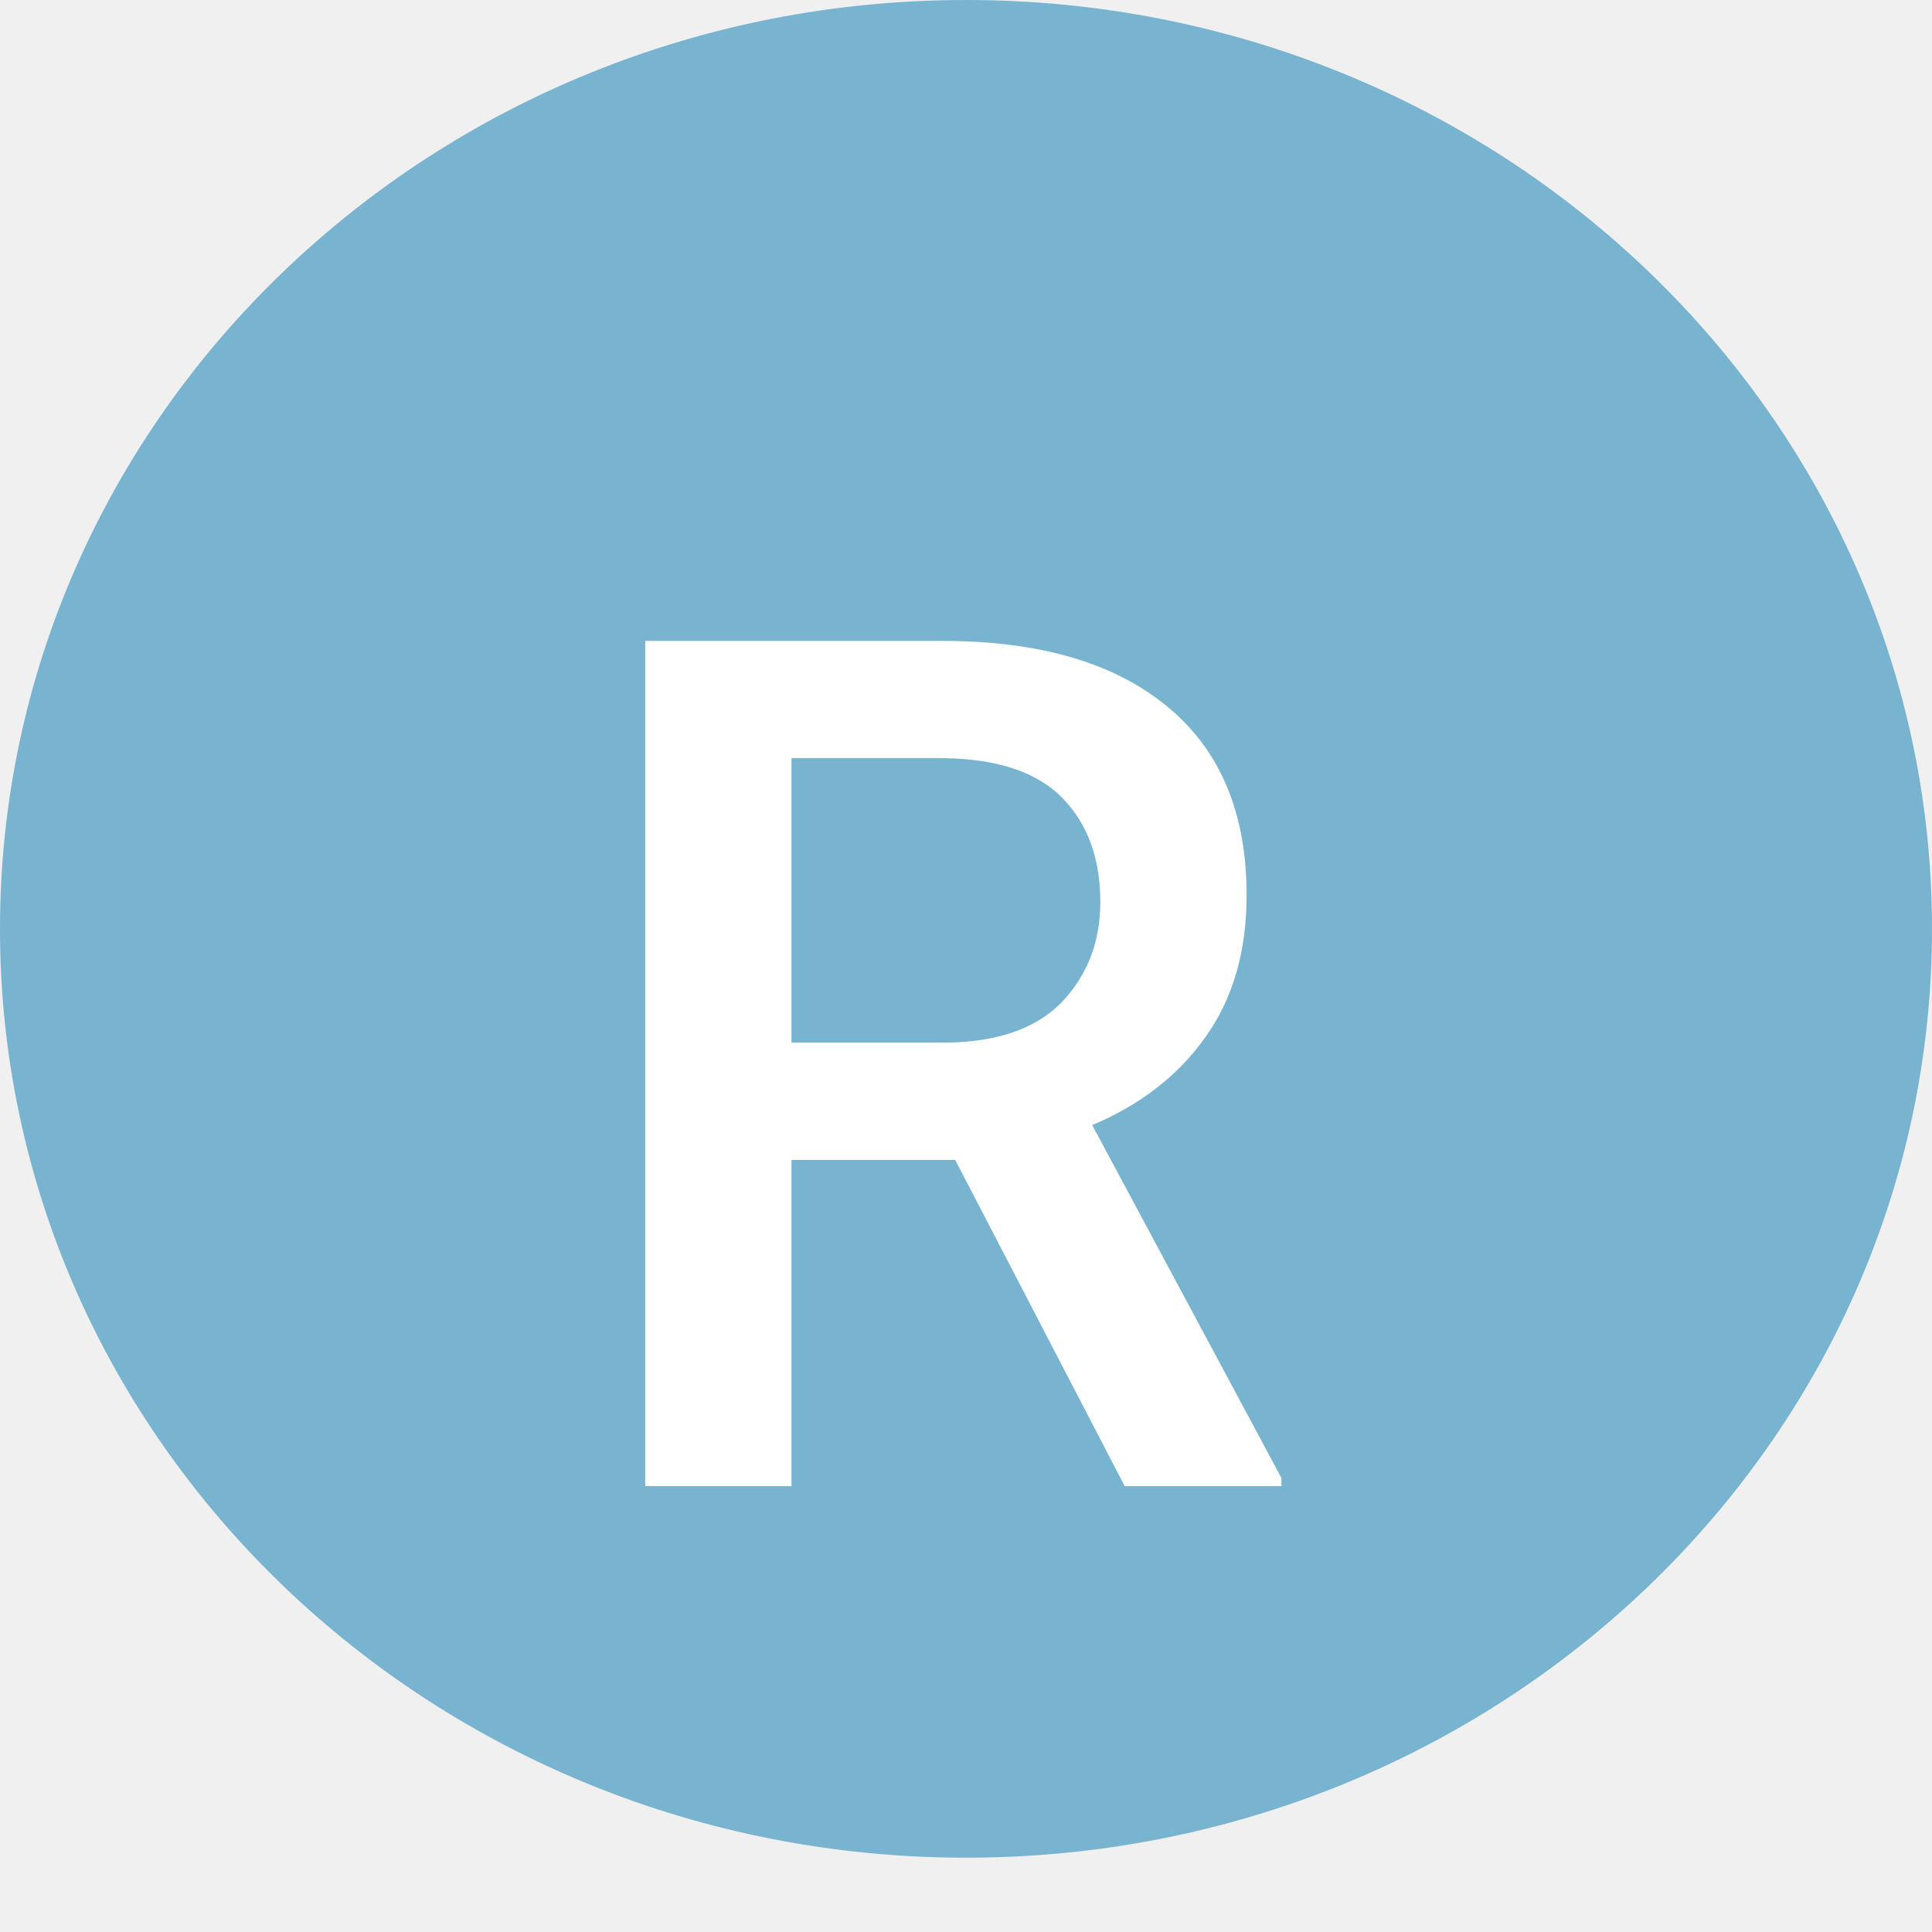
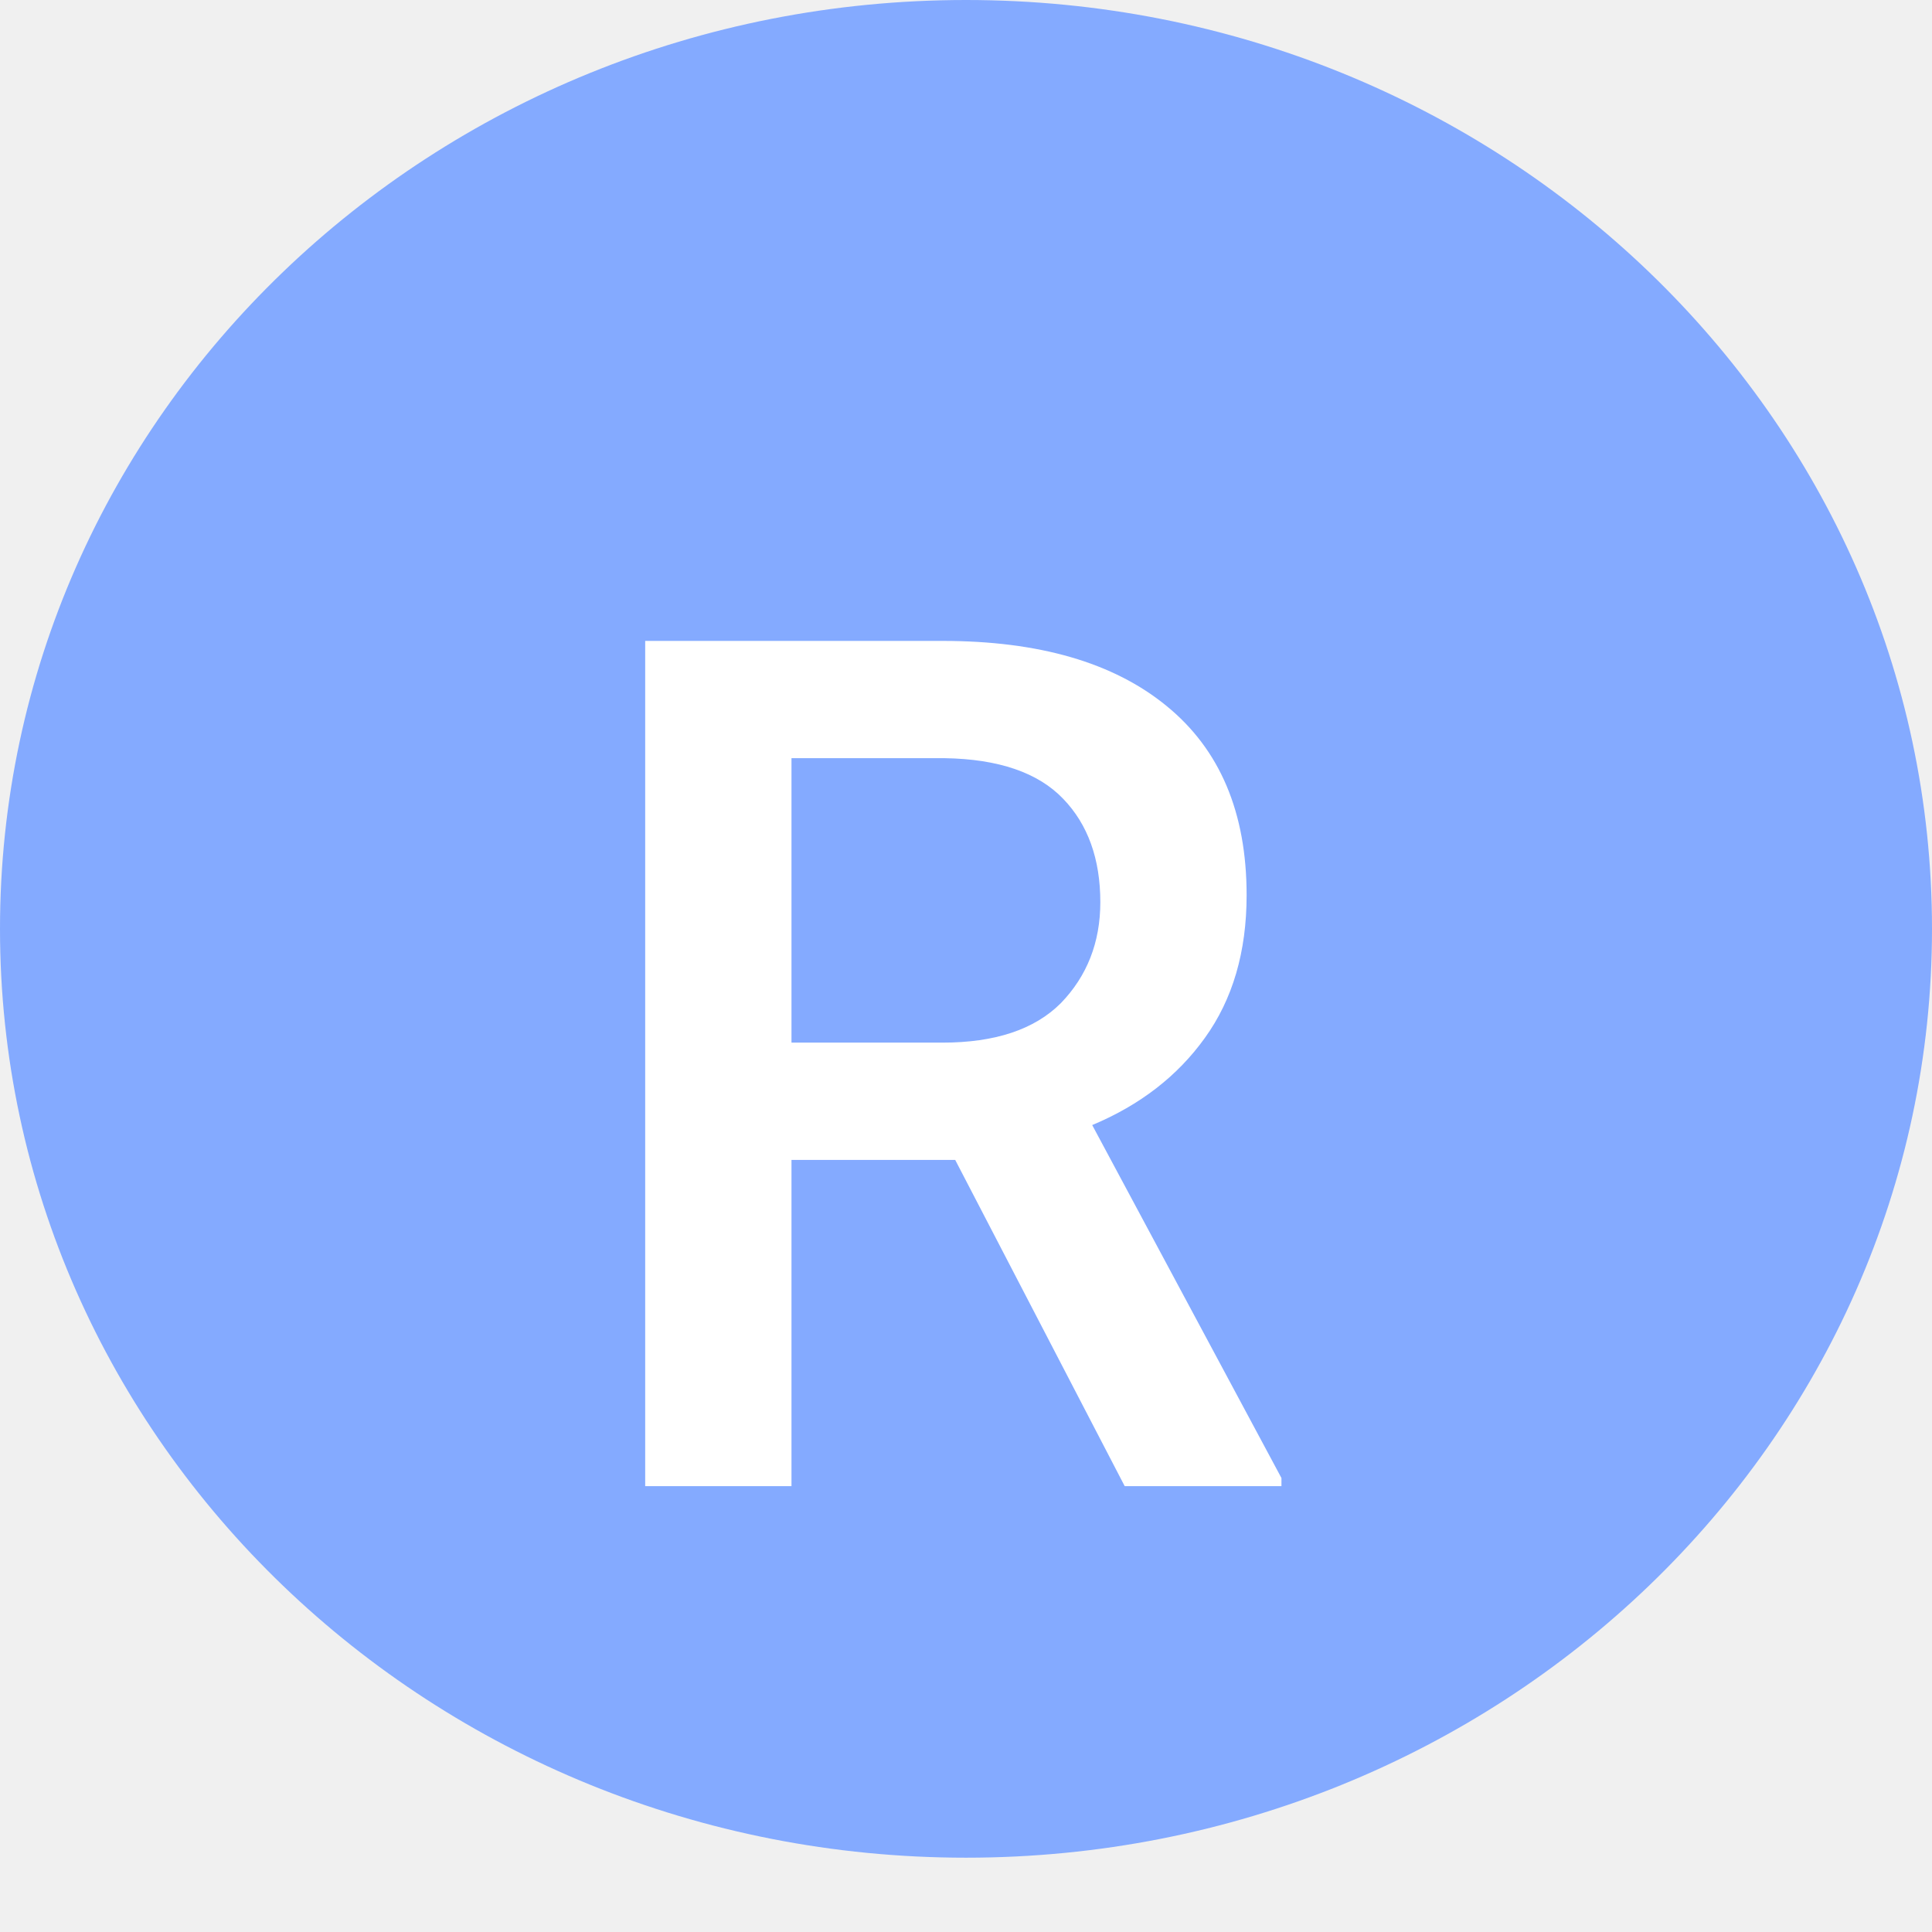
<svg xmlns="http://www.w3.org/2000/svg" width="26" height="26" viewBox="0 0 26 26">
  <g id="Grupo_664" data-name="Grupo 664" transform="translate(0.07)">
-     <ellipse id="Elipse_154" data-name="Elipse 154" cx="13" cy="12.5" rx="13" ry="12.5" transform="translate(-0.07)" fill="#78b4d0" />
+     <ellipse id="Elipse_154" data-name="Elipse 154" cx="13" cy="12.5" rx="13" ry="12.5" transform="translate(-0.07)" fill="#84aaff" />
    <text id="R" transform="translate(5.933 3)" fill="#fff" font-size="16" font-family="Roboto-Medium, Roboto" font-weight="500">
      <tspan x="1.508" y="17">R</tspan>
    </text>
  </g>
</svg>
